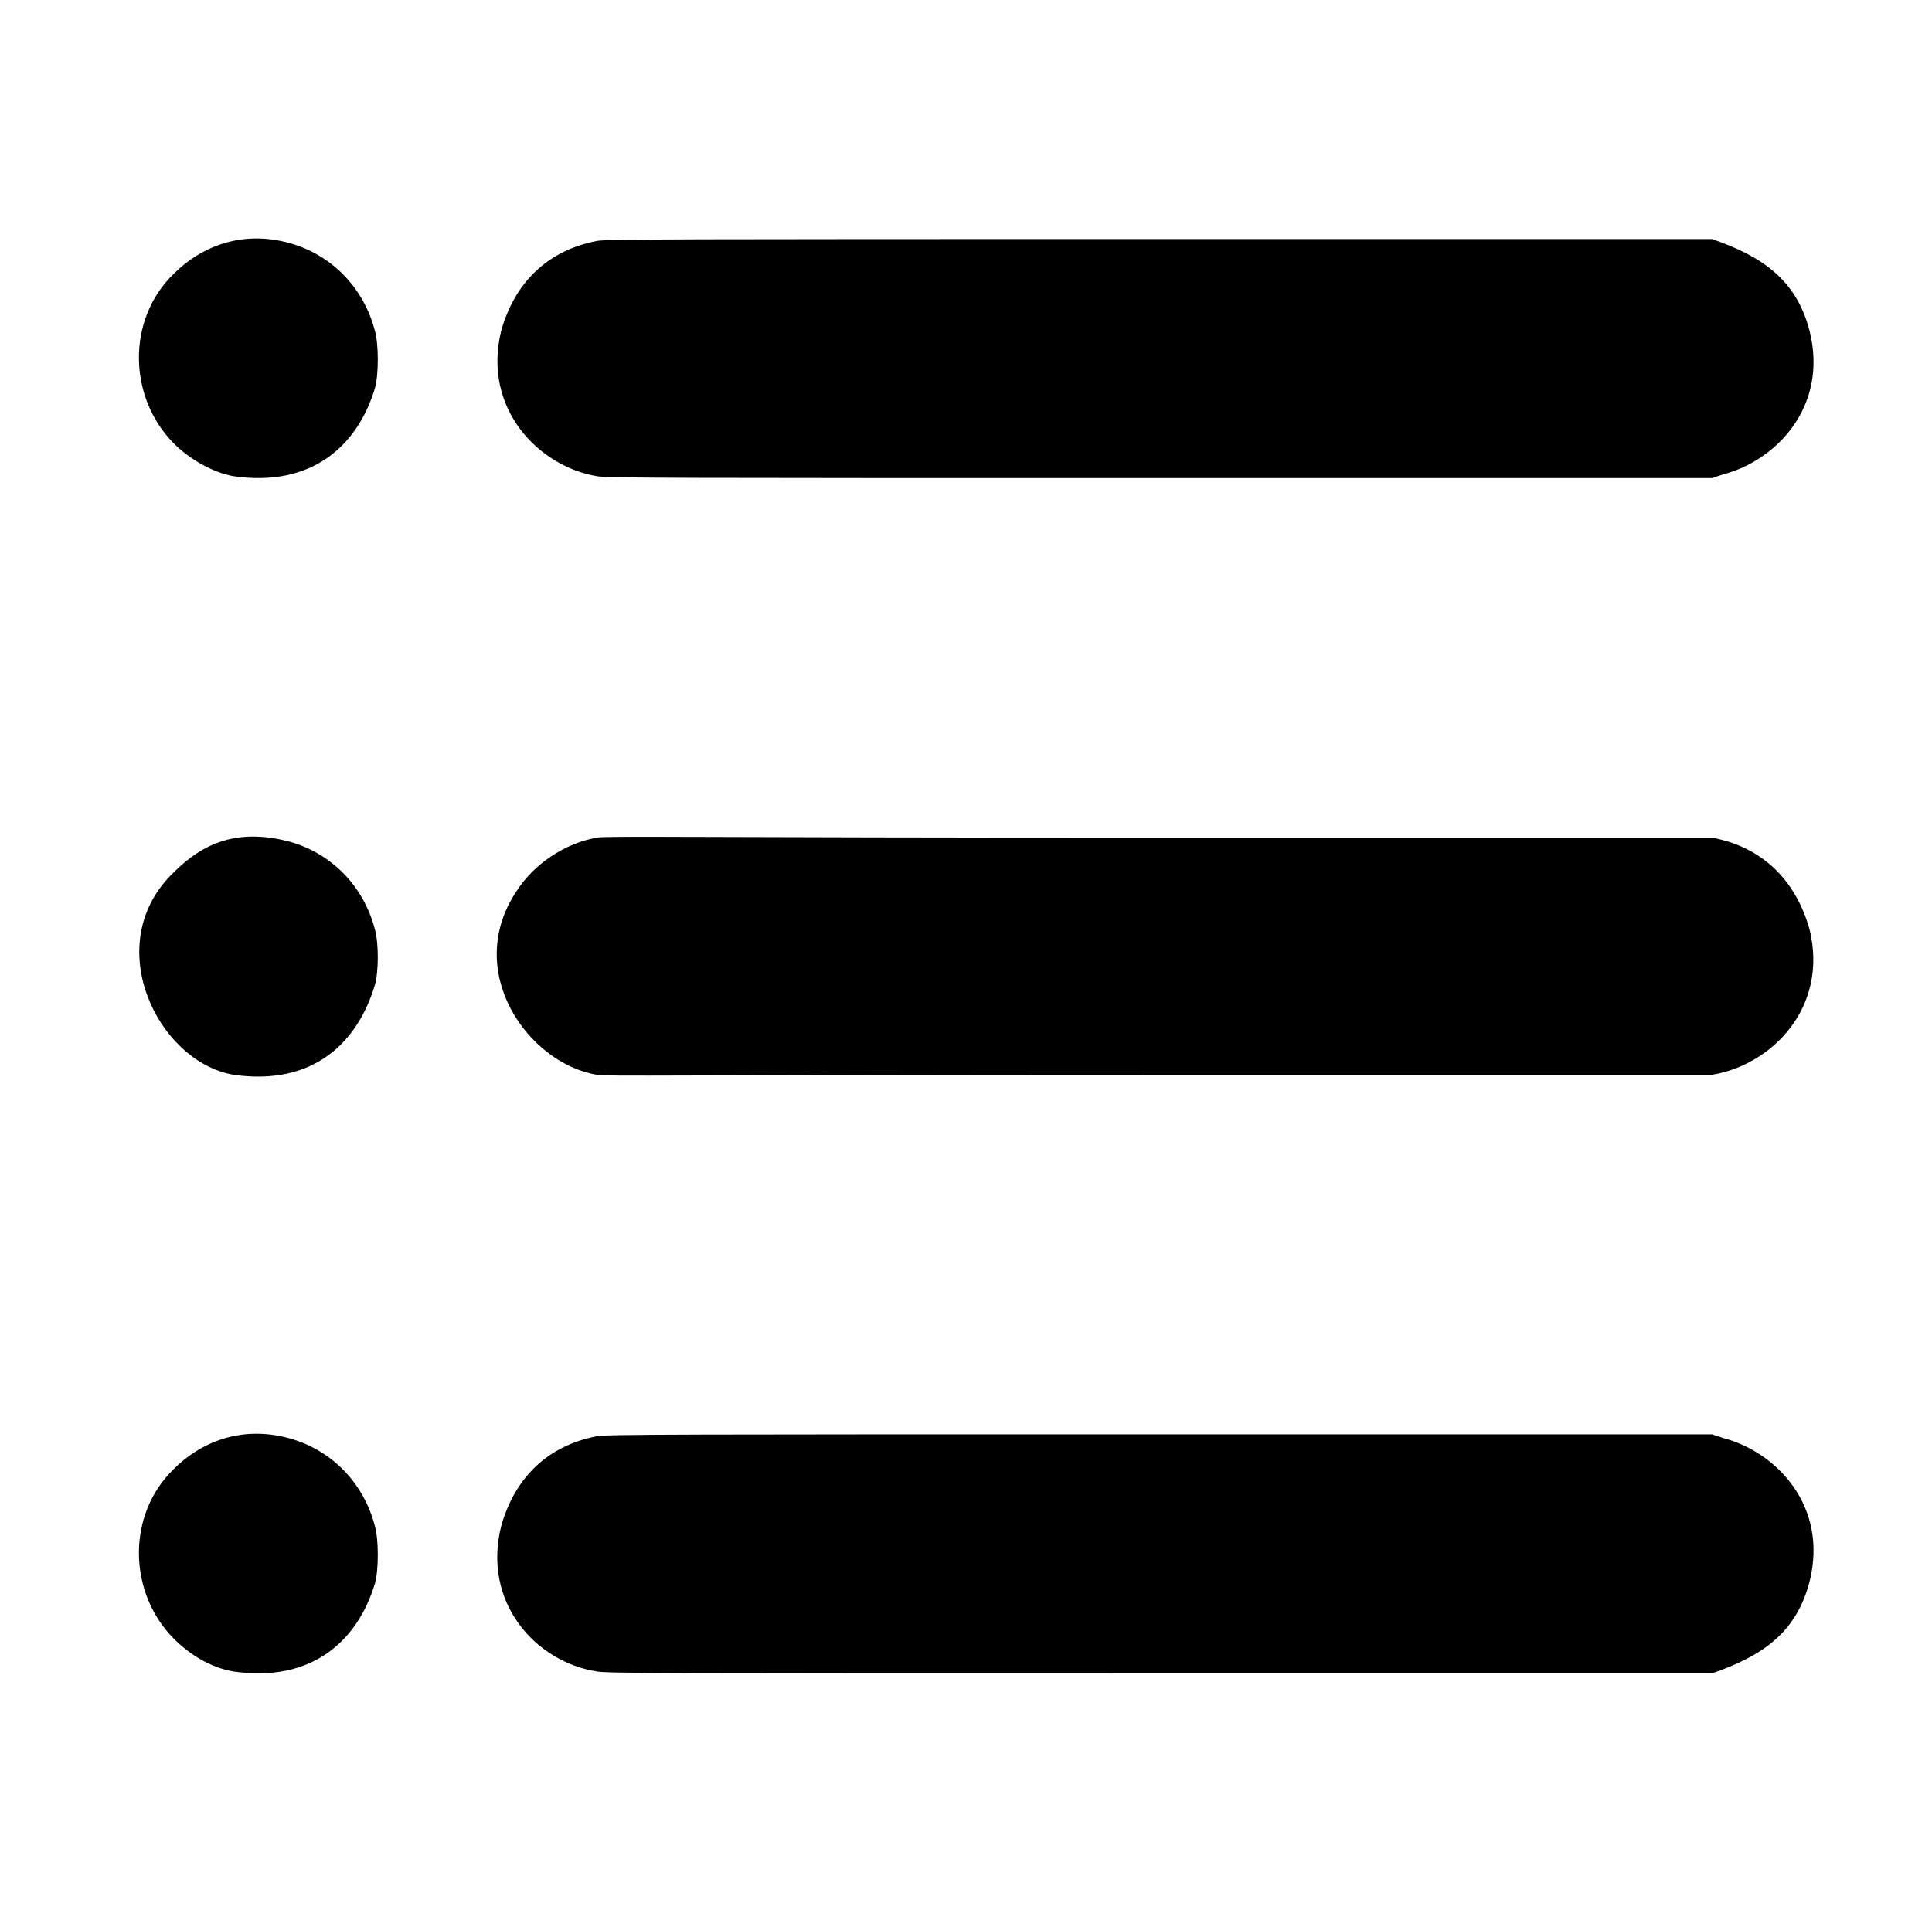
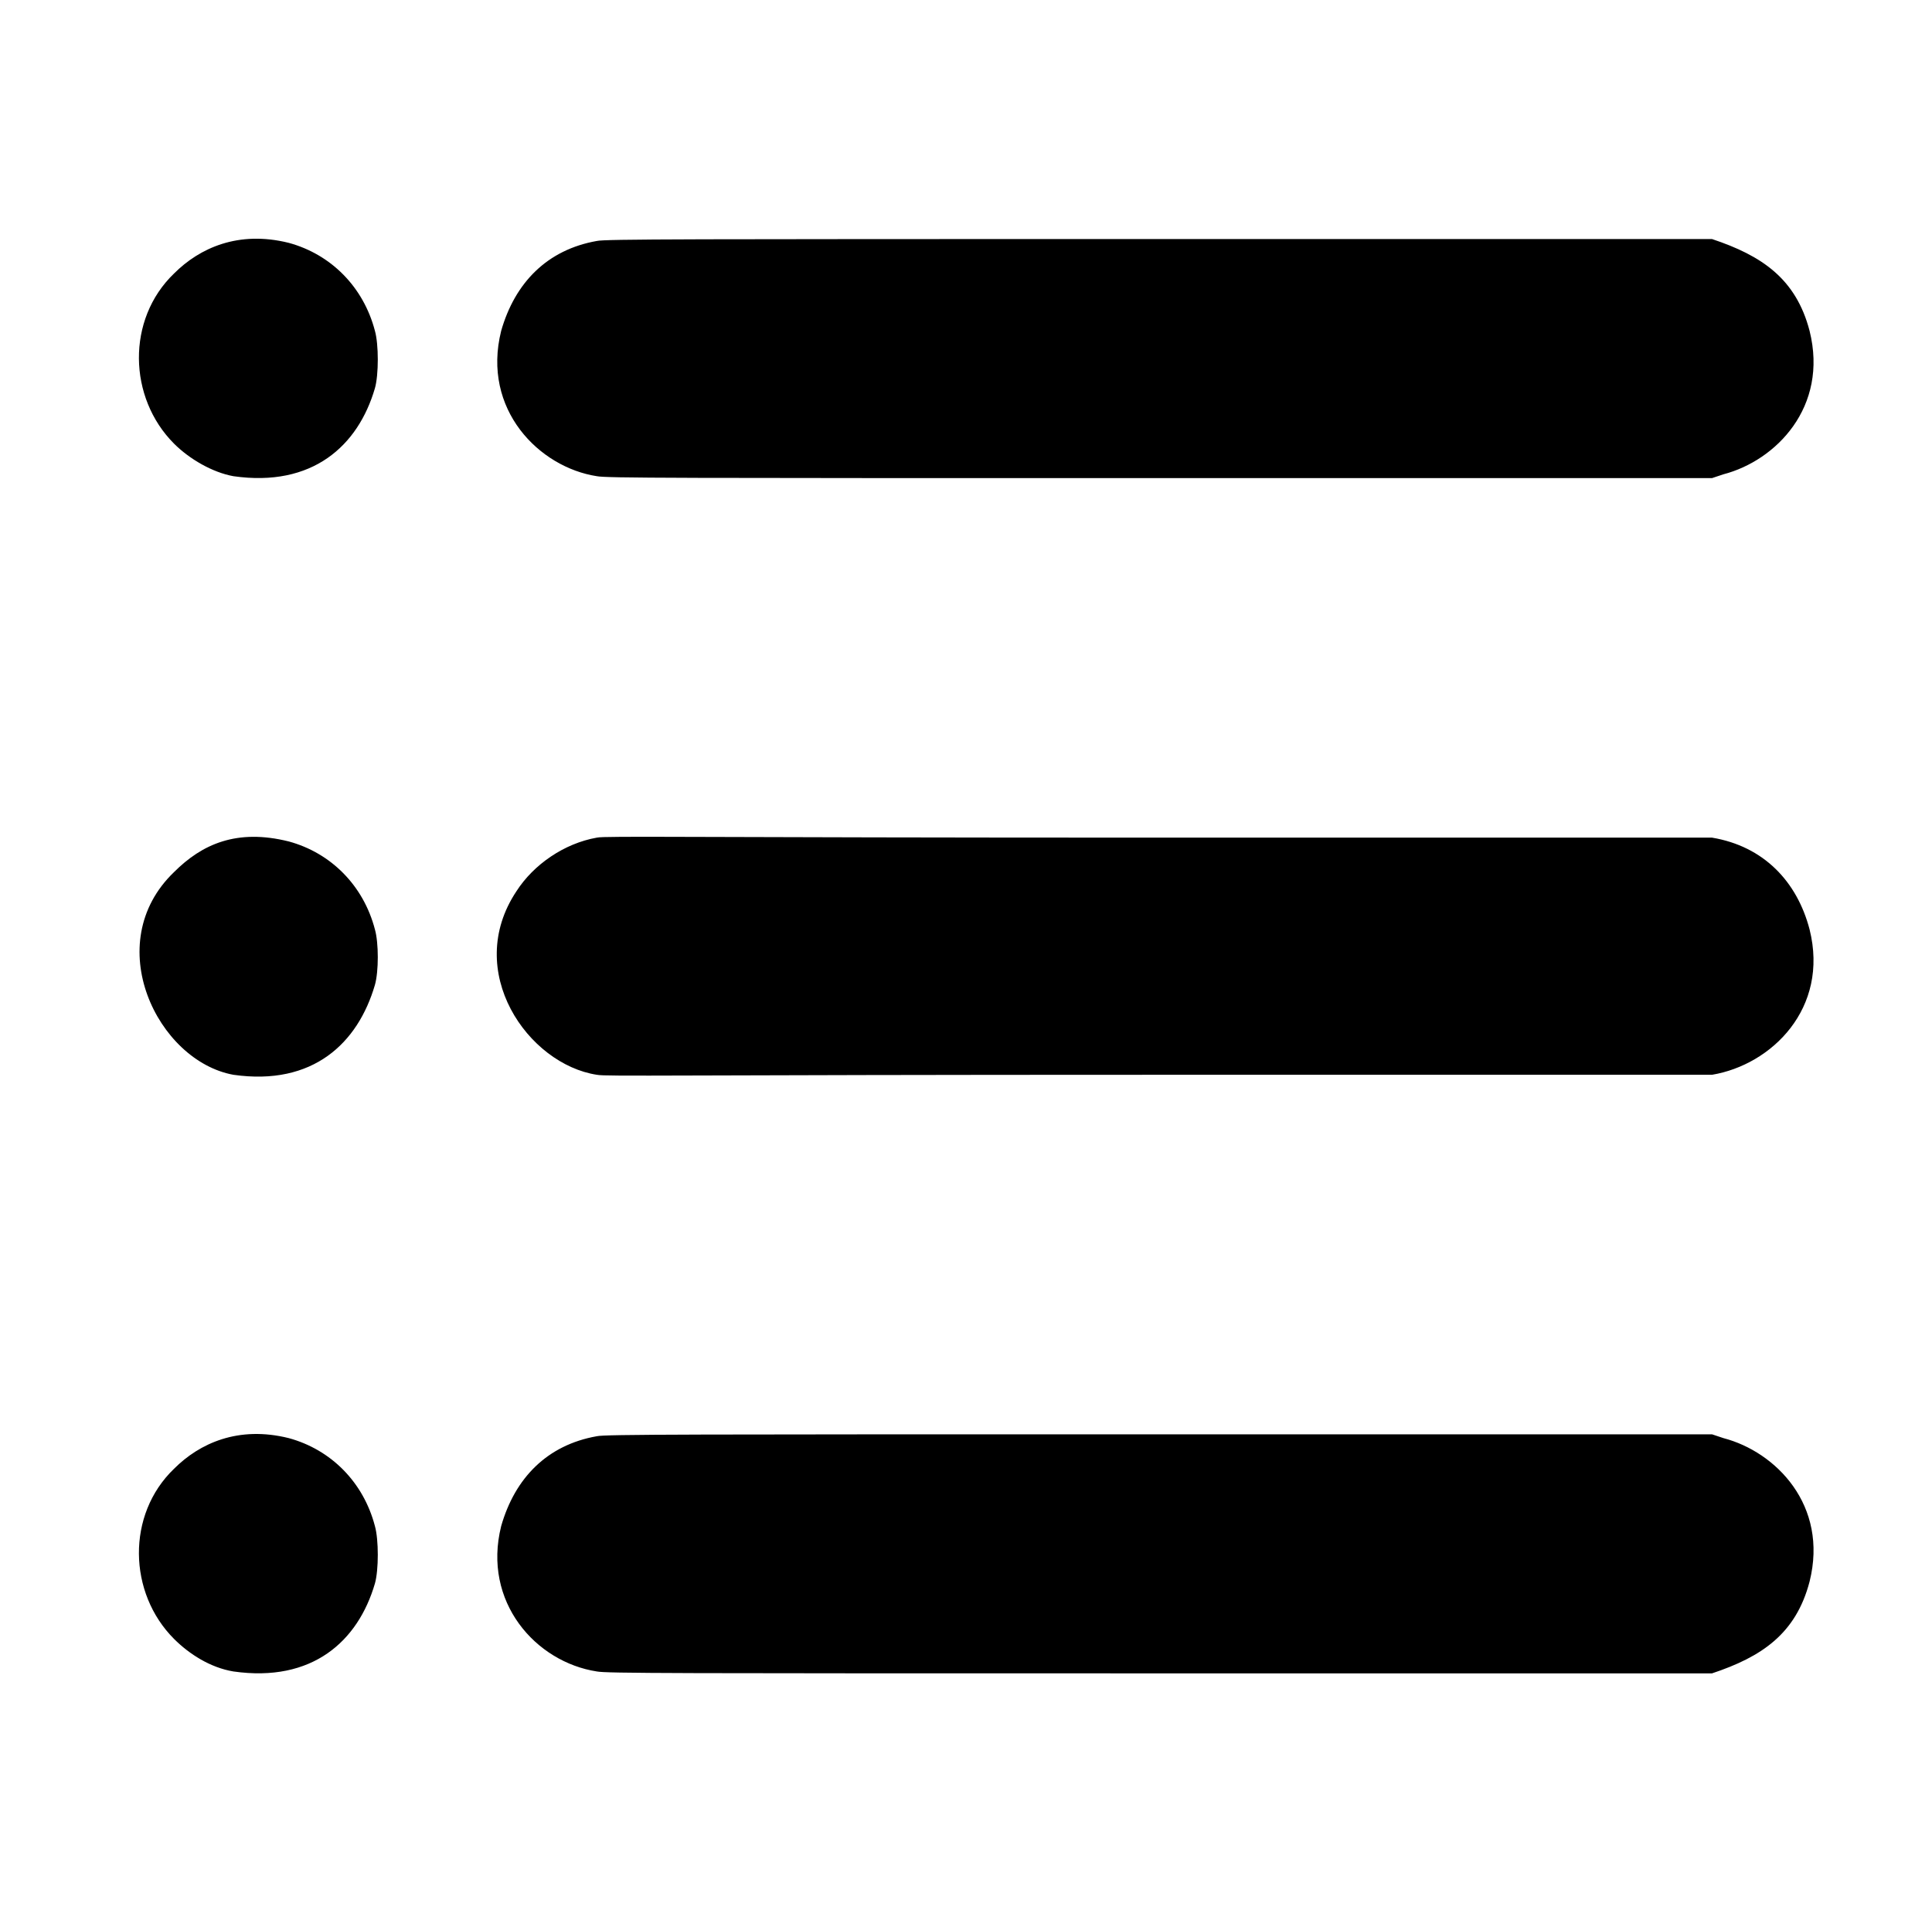
<svg xmlns="http://www.w3.org/2000/svg" version="1.1" viewBox="-10 0 1010 1000">
  <g transform="matrix(1 0 0 -1 0 800)">
-     <path fill="currentColor" d="M81 657c13 13 34 23 60 16c22 -6 39 -23 45 -46c2 -7 2 -23 0 -30c-9 -30 -33 -52 -74 -46c-11 2 -23 9 -31 17c-24 24 -25 65 0 89zM302 674c4 1 48 1 294 1h289c26 -9 44 -21 51 -48c10 -40 -18 -68 -45 -75l-6 -2h-289c-256 0 -289 0 -294 1c-30 5 -60 35 -50 76 c7 25 24 42 50 47zM81 344c15 15 33 23 60 16c22 -6 39 -23 45 -46c2 -7 2 -22 0 -29c-9 -30 -32 -53 -74 -47c-40 7 -70 69 -31 106zM302 362c4 1 48 0 294 0h289c27 -5 44 -23 51 -48c10 -41 -20 -71 -51 -76h-289c-256 0 -289 -1 -294 0c-36 6 -70 54 -42 96 c9 14 25 25 42 28zM81 32c13 13 34 23 60 16c22 -6 39 -23 45 -46c2 -7 2 -23 0 -30c-9 -30 -33 -52 -74 -46c-12 2 -23 9 -31 17c-24 24 -25 65 0 89zM302 49c4 1 48 1 294 1h289l6 -2c27 -7 55 -35 45 -75c-7 -27 -25 -39 -51 -48h-289c-256 0 -289 0 -294 1 c-32 5 -60 36 -50 76c7 25 24 42 50 47z" />
+     <path fill="currentColor" d="M81 657c13.299 13.299 33.581 22.605 60 16c22 -6 39 -23 45 -46c2 -7 2 -23 0 -30c-8.792 -30.143 -32.656 -51.906 -74 -46c-11 2 -23 9 -31 17c-24 24 -25 65 0 89zM302 674c4 1 48 1 294 1h289c25.942 -8.647 43.867 -20.655 51 -48 c9.972 -39.888 -17.701 -67.878 -45 -75l-6 -2h-289c-256 0 -289 0 -294 1c-30.015 4.618 -60.293 34.828 -50 76c7.216 25.256 24.118 42.433 50 47zM81 344c14.582 14.582 32.756 22.811 60 16c22 -6 39 -23 45 -46c2 -7 2 -22 0 -29 c-8.858 -30.369 -32.286 -52.959 -74 -47c-39.639 7.207 -69.883 68.672 -31 106zM302 362c4 1 48 0 294 0h289c27.047 -4.508 44.478 -22.998 51 -48c10.326 -41.303 -19.922 -70.82 -51 -76h-289c-256 0 -289 -1 -294 0 c-35.943 5.53 -69.985 54.022 -42 96c9 14 25 25 42 28zM81 32c13.299 13.299 33.581 22.605 60 16c22 -6 39 -23 45 -46c2 -7 2 -23 0 -30c-8.792 -30.143 -32.656 -51.906 -74 -46c-12 2 -23 9 -31 17c-24 24 -25 65 0 89zM302 49 c-25.862 -4.564 -42.783 -21.741 -50 -47c-9.92 -39.68 18.134 -71.098 50 -76c5 -1 38 -1 294 -1h289c25.942 8.647 43.867 20.655 51 48c9.972 39.888 -17.701 67.878 -45 75l-6 2h-289c-246 0 -290 0 -294 -1z" />
  </g>
</svg>
